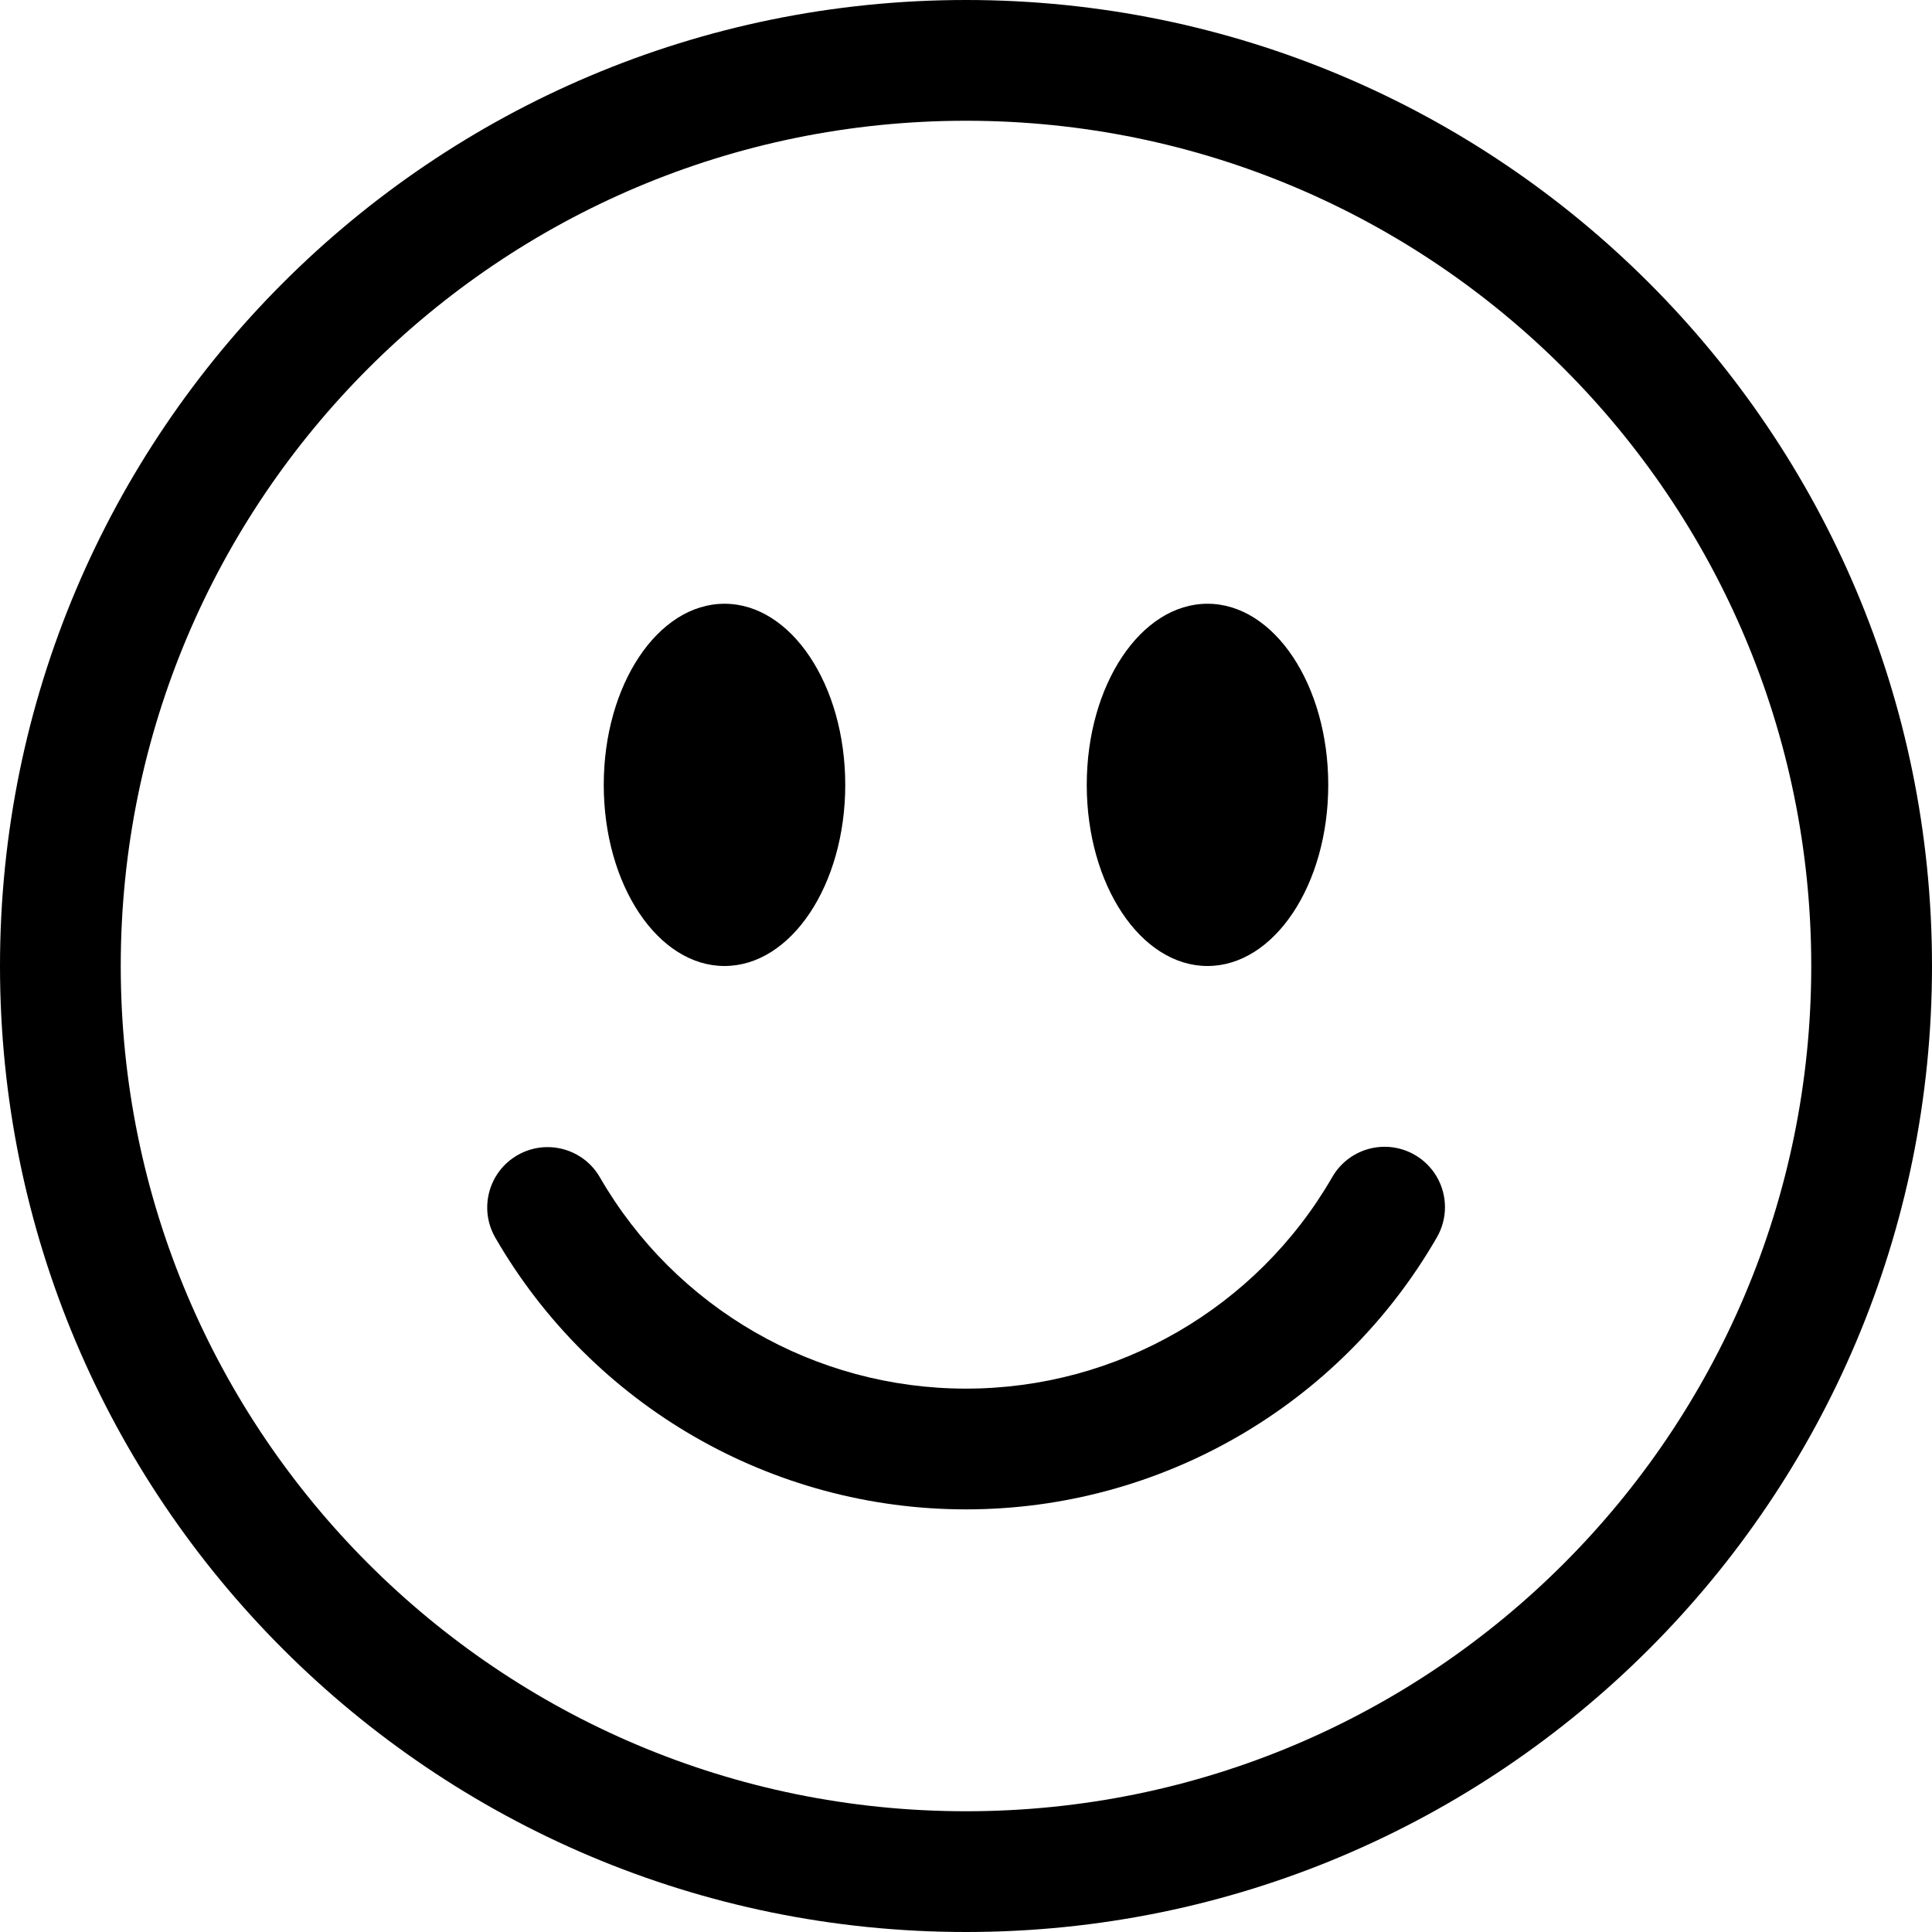
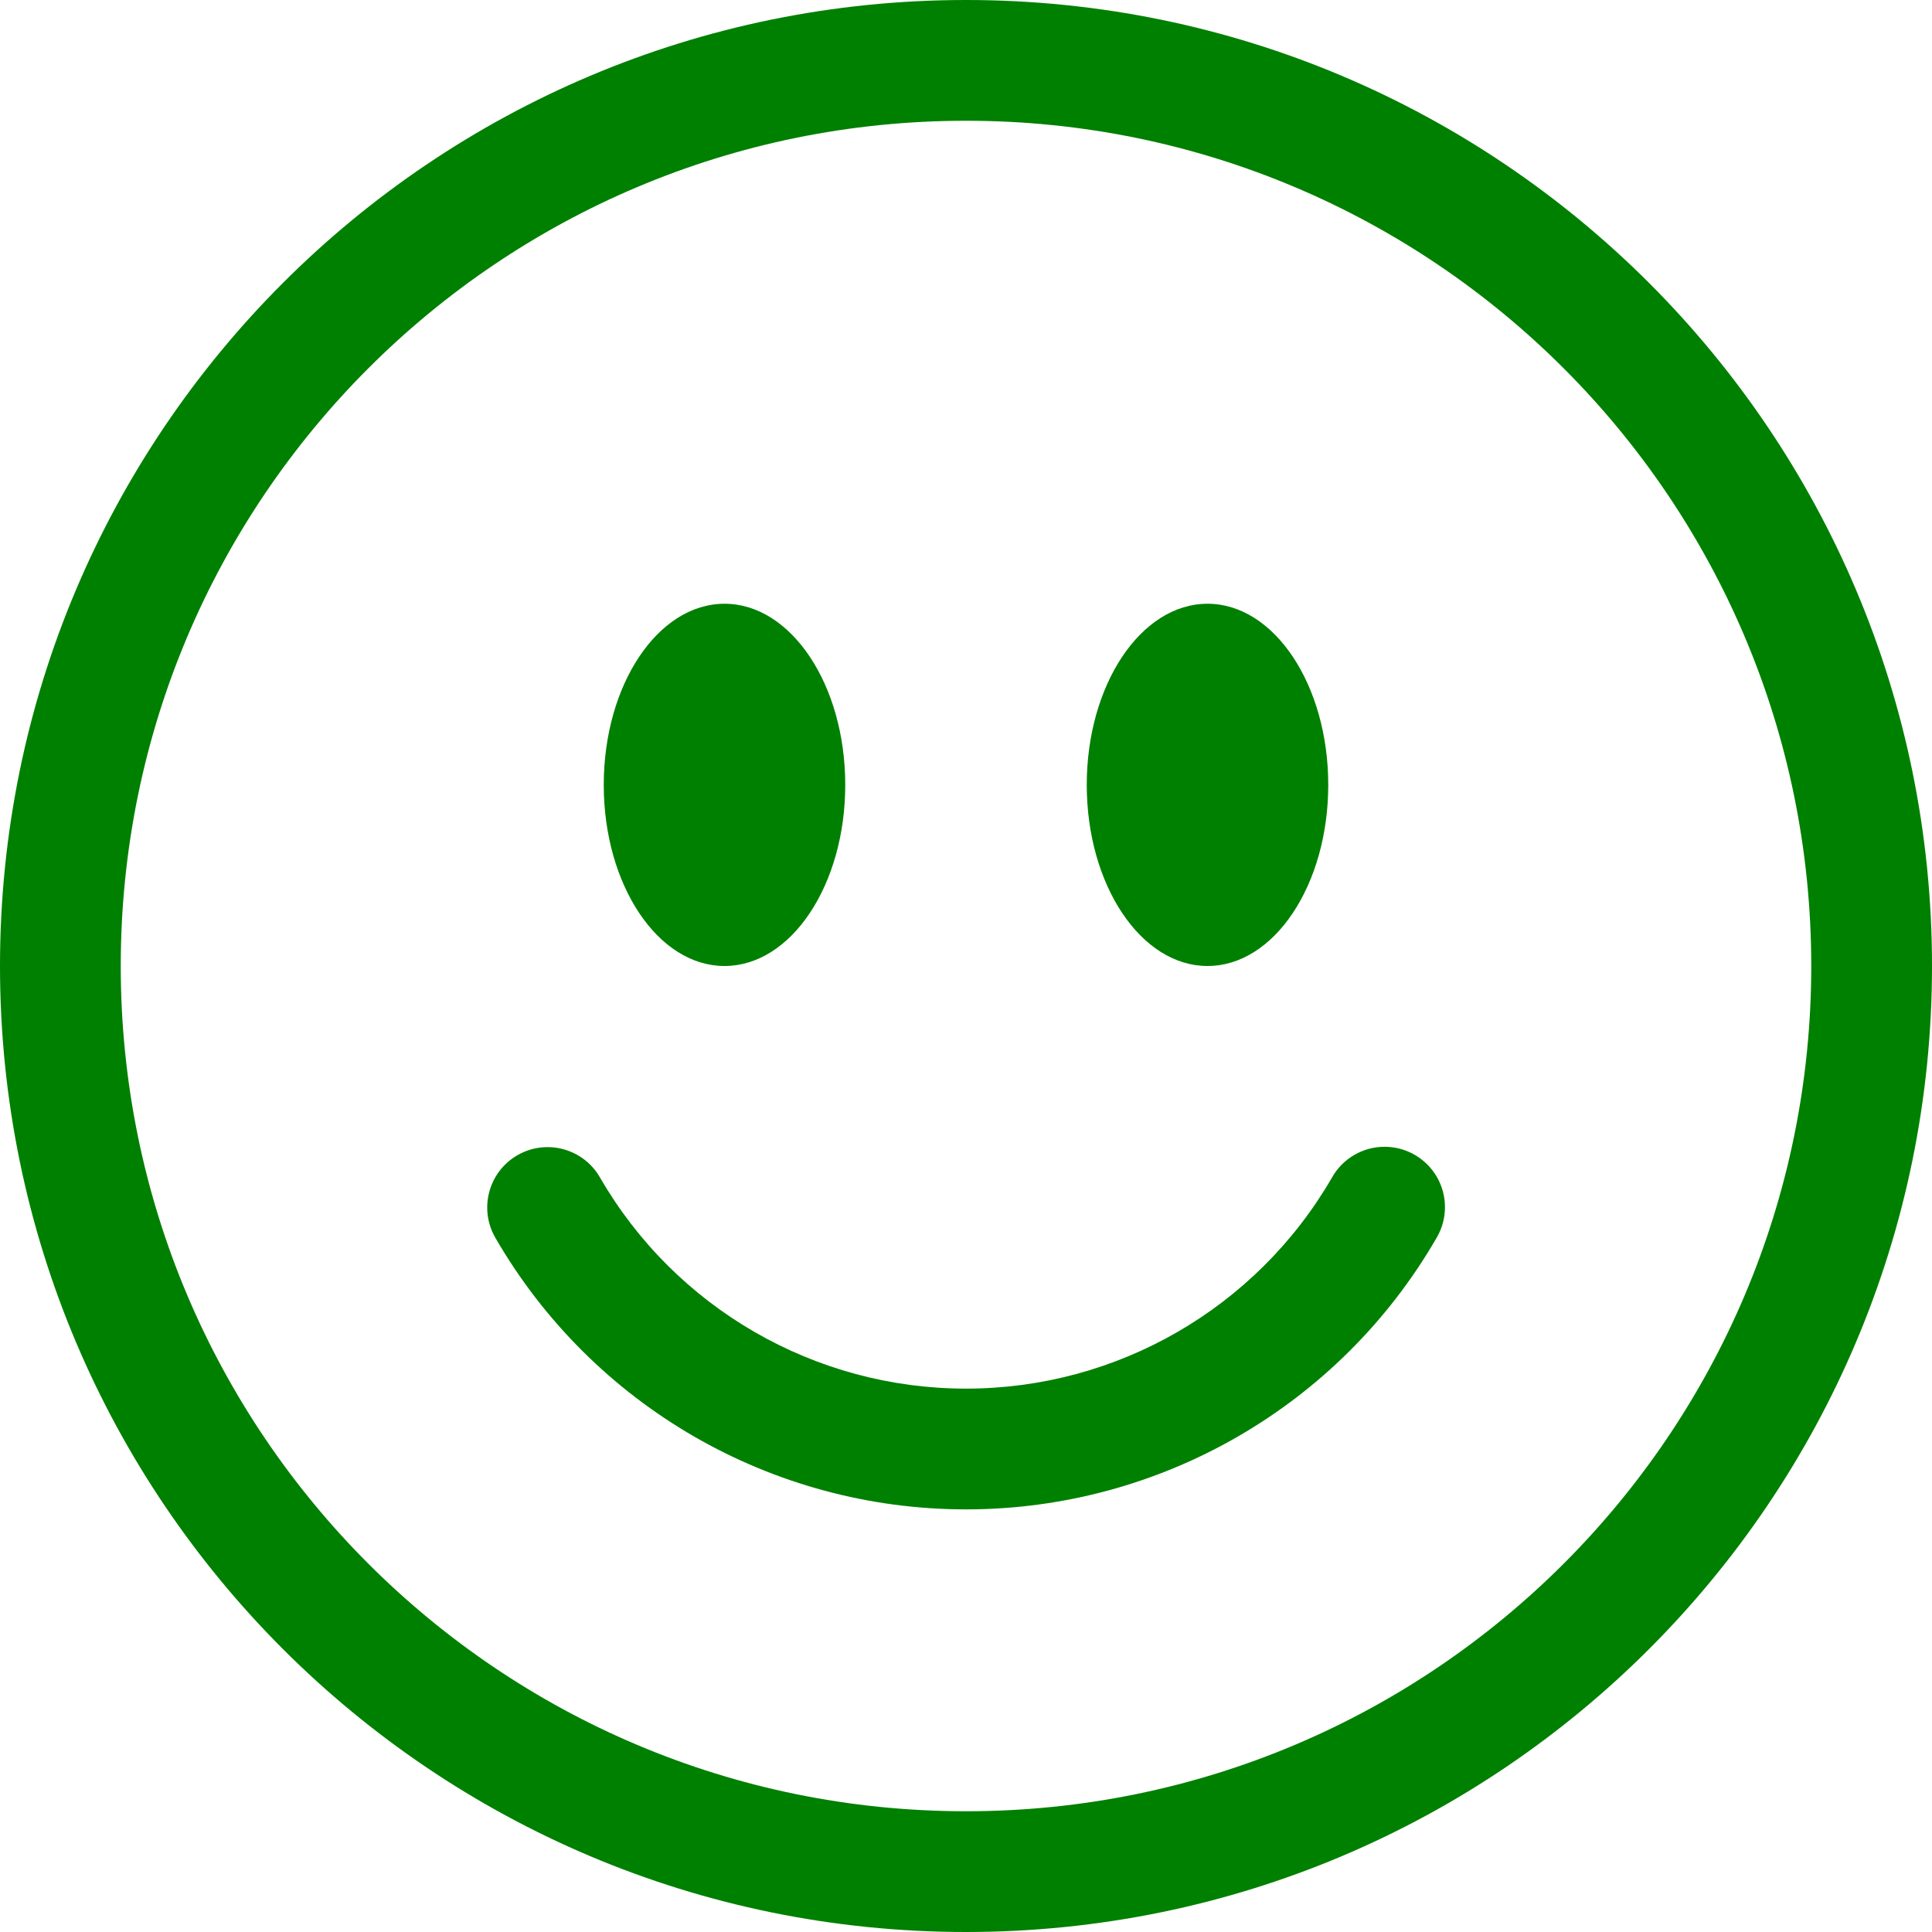
- <svg xmlns="http://www.w3.org/2000/svg" width="16" height="16" fill="currentColor" class="bi bi-emoji-smile" viewBox="0 0 16 16">
+ <svg xmlns="http://www.w3.org/2000/svg" width="16" height="16" fill="green" class="bi bi-emoji-smile" viewBox="0 0 16 16">
  <path d="M8 15A7 7 0 1 1 8 1a7 7 0 0 1 0 14m0 1A8 8 0 1 0 8 0a8 8 0 0 0 0 16" />
  <path d="M4.285 9.567a.5.5 0 0 1 .683.183A3.5 3.5 0 0 0 8 11.5a3.5 3.5 0 0 0 3.032-1.75.5.5 0 1 1 .866.5A4.5 4.5 0 0 1 8 12.5a4.5 4.5 0 0 1-3.898-2.25.5.5 0 0 1 .183-.683M7 6.5C7 7.328 6.552 8 6 8s-1-.672-1-1.5S5.448 5 6 5s1 .672 1 1.5m4 0c0 .828-.448 1.5-1 1.5s-1-.672-1-1.5S9.448 5 10 5s1 .672 1 1.5" />
</svg>
